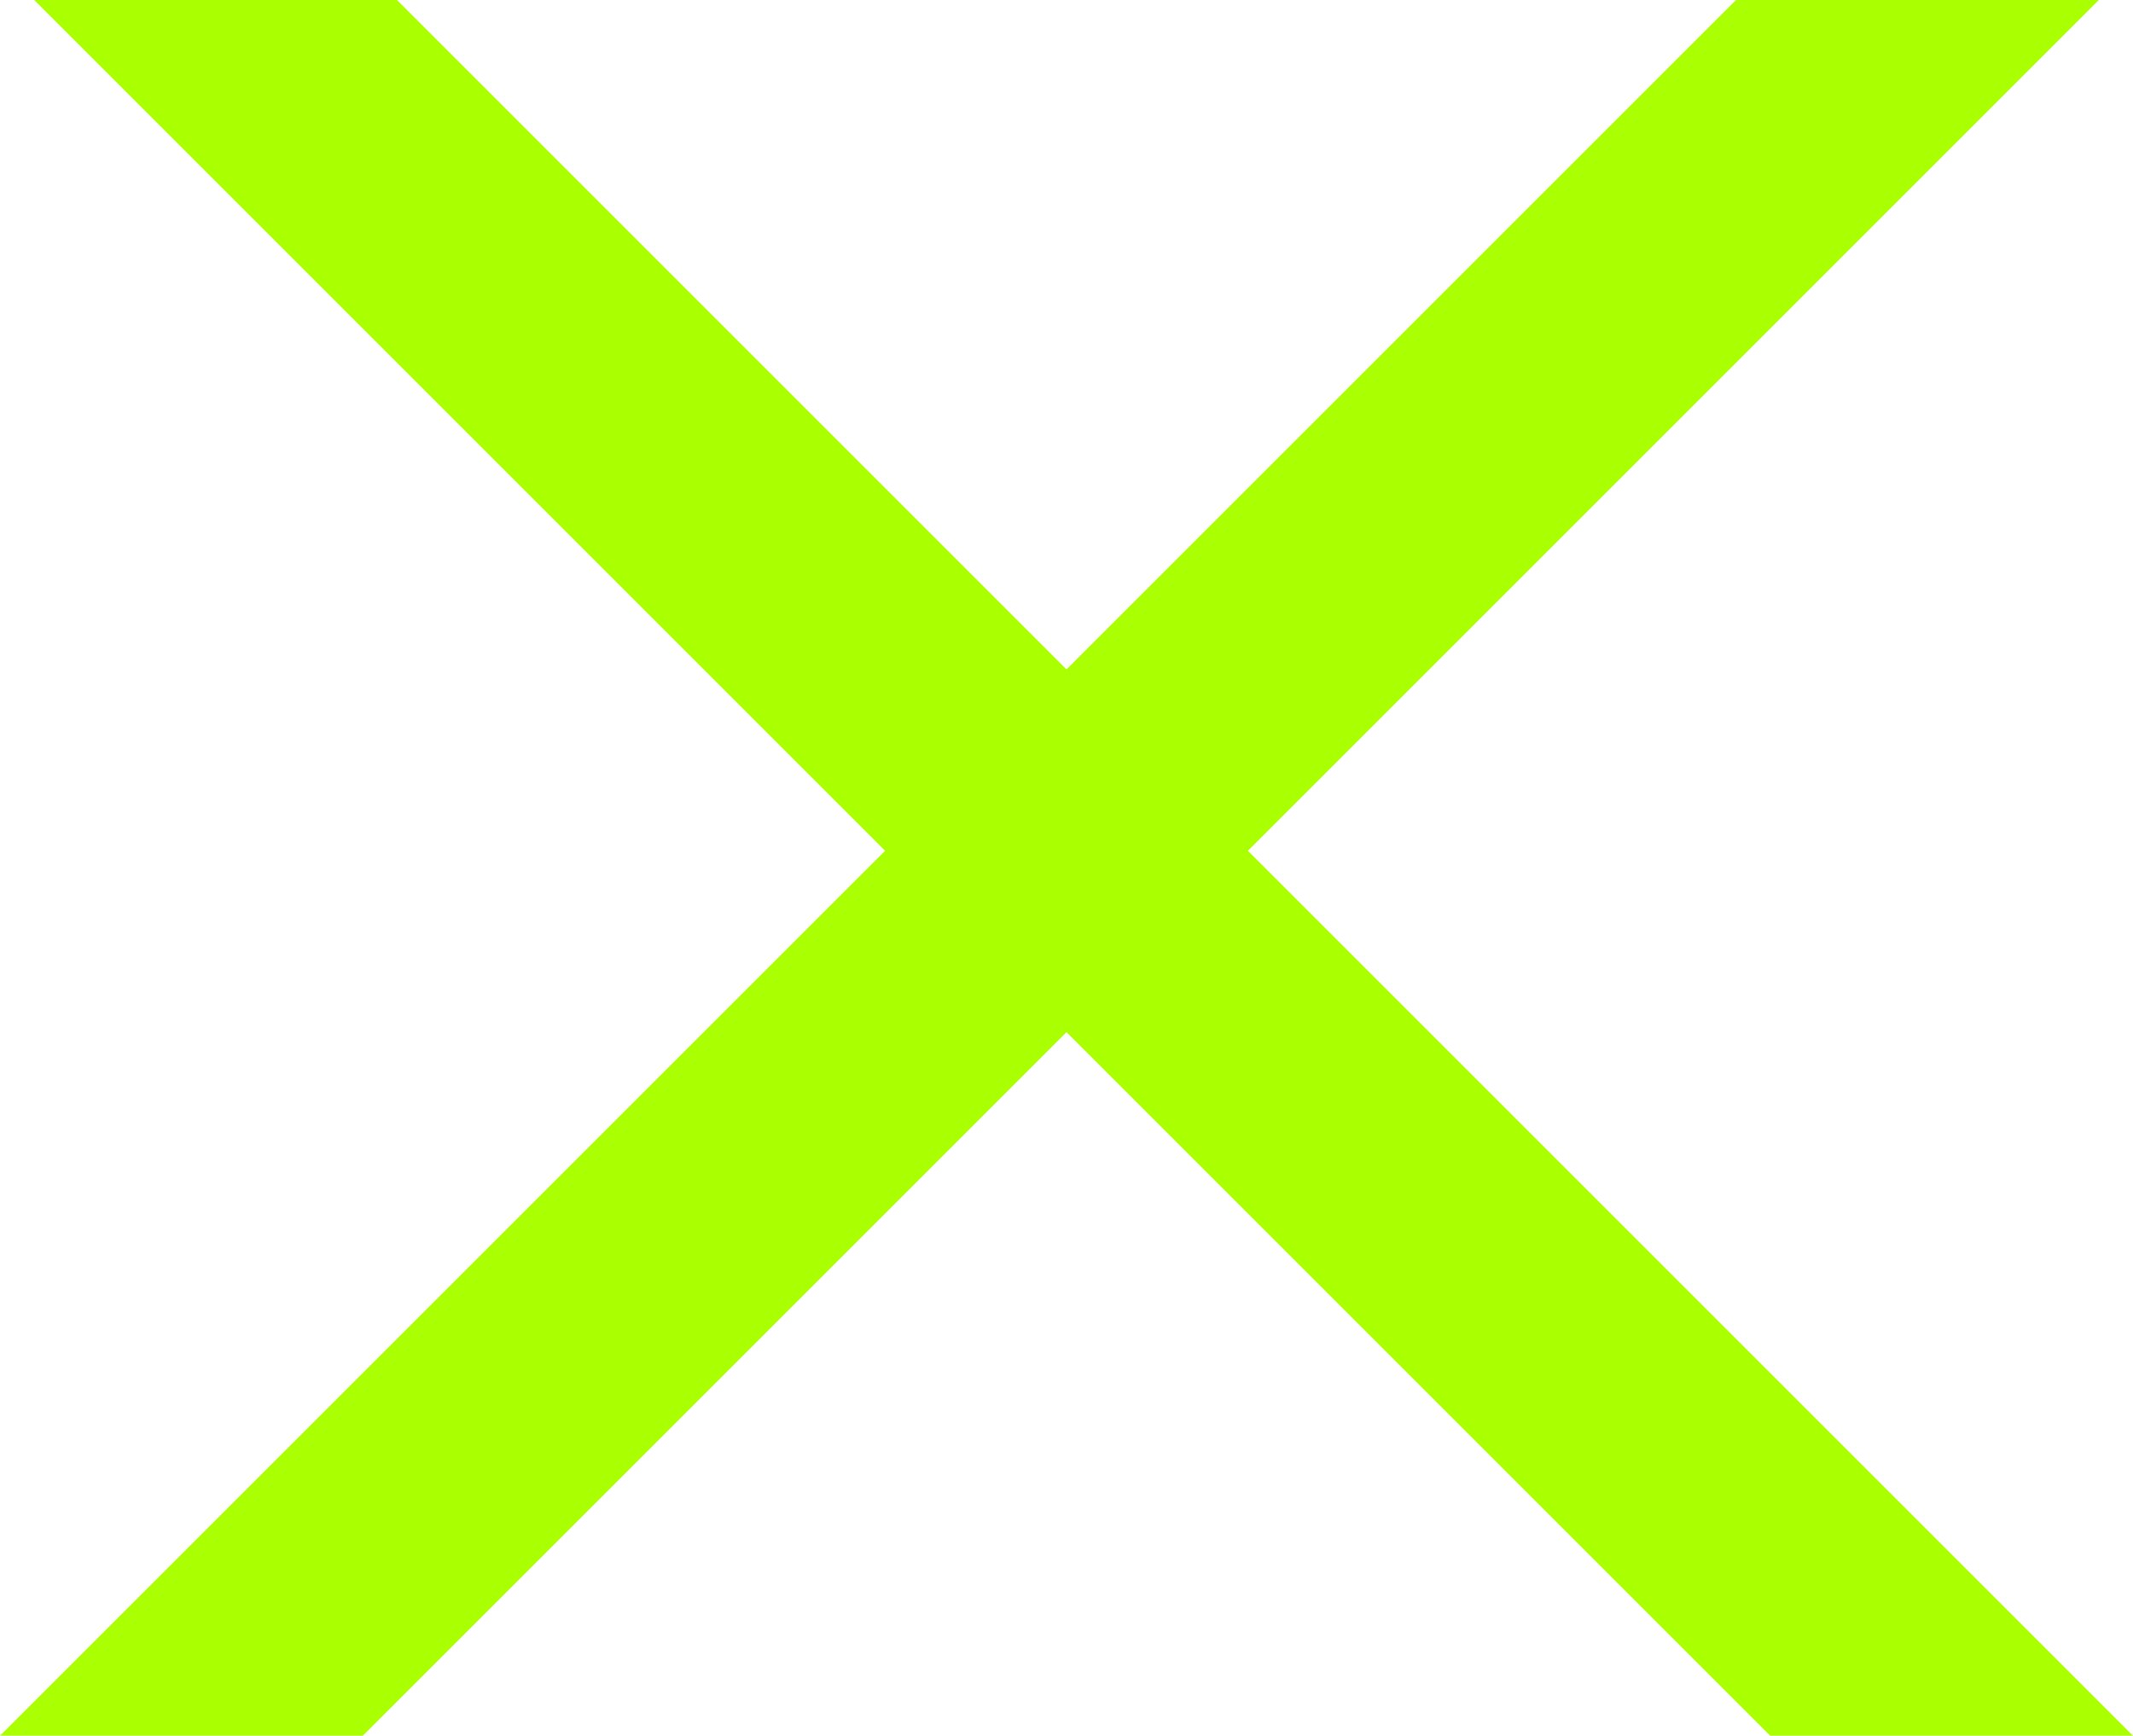
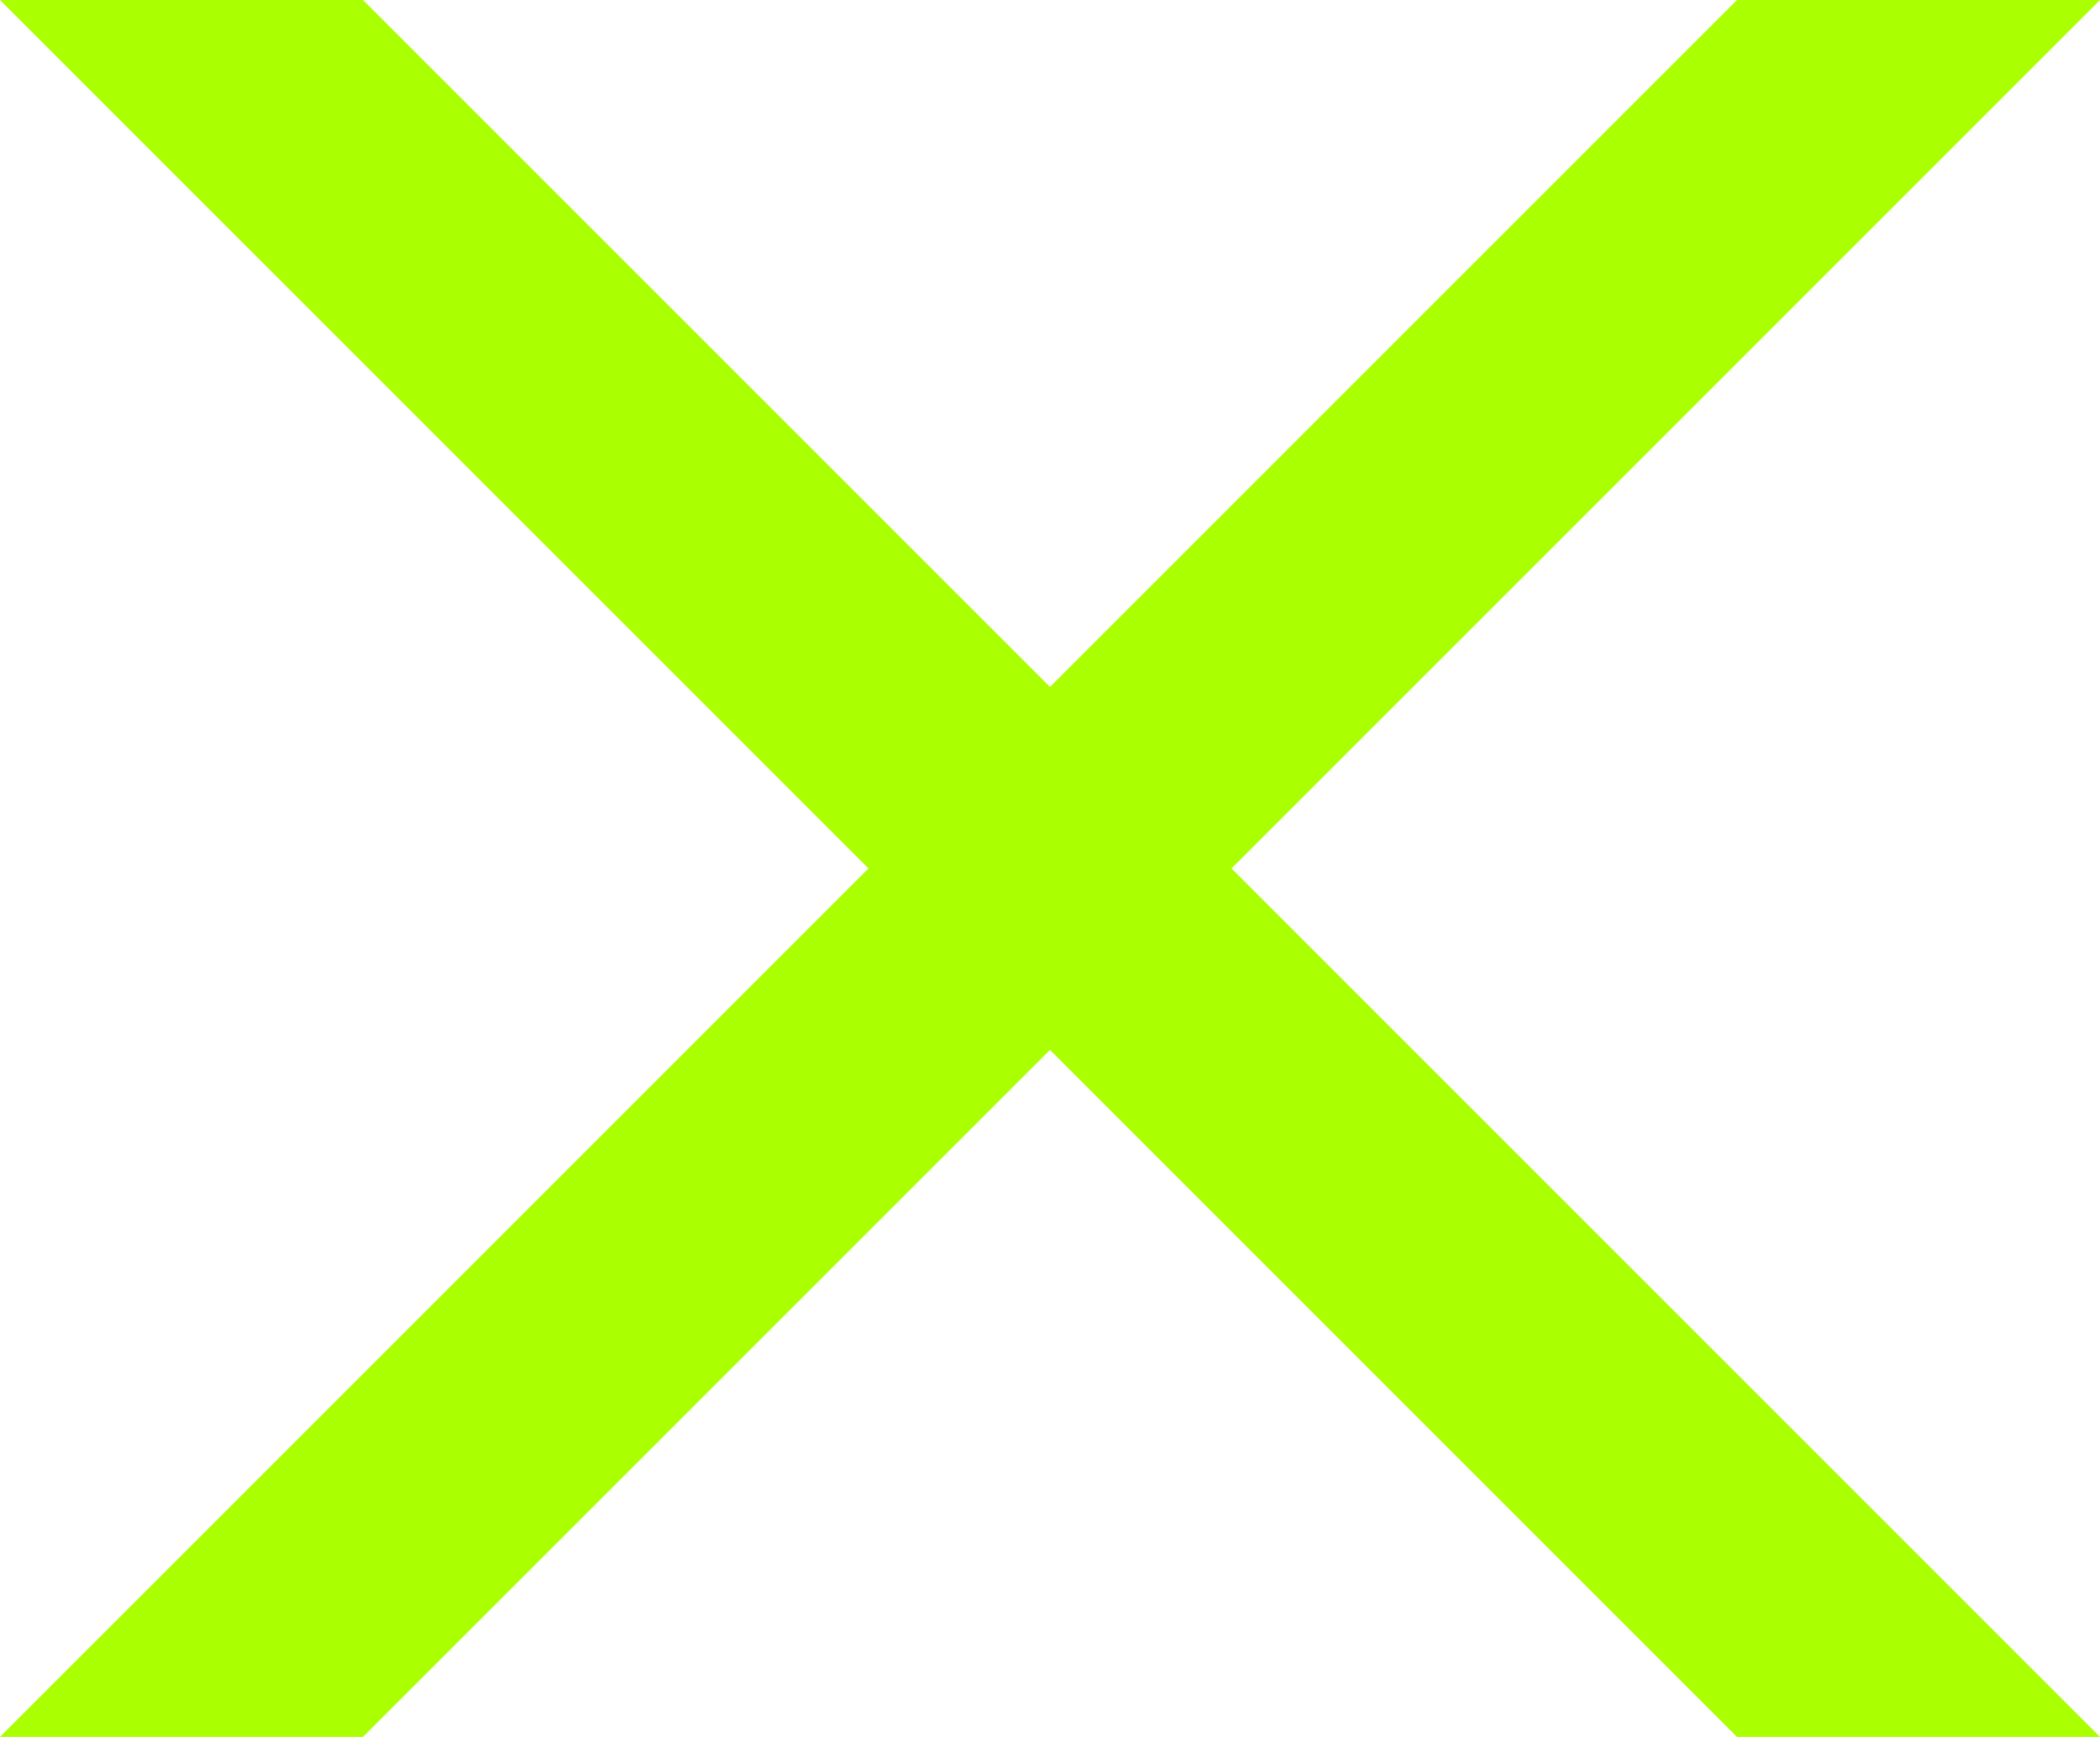
- <svg xmlns="http://www.w3.org/2000/svg" id="close" width="138.316px" height="112.572px" x="0px" y="0px" version="1.1" viewBox="0 0 138.316 112.572" enable-background="new 0 0 138.316 112.572" xml:space="preserve">
-   <path fill="#AAFF00" d="M2.218 0L114.79 112.572 138.316 112.572 25.744 0z" />
-   <path fill="#AAFF00" d="M112.572 0L0 112.572 23.526 112.572 136.098 0z" />
+ <svg xmlns="http://www.w3.org/2000/svg" id="close" width="77.815px" height="64.364px" x="0px" y="0px" version="1.1" viewBox="0 0 77.815 64.364" enable-background="new 0 0 77.815 64.364" xml:space="preserve">
+   <path fill="#AAFF00" d="M0 0L64.364 64.364 77.815 64.364 13.451 0z" />
+   <path fill="#AAFF00" d="M64.364 0L0 64.364 13.451 64.364 77.815 0z" />
</svg>
